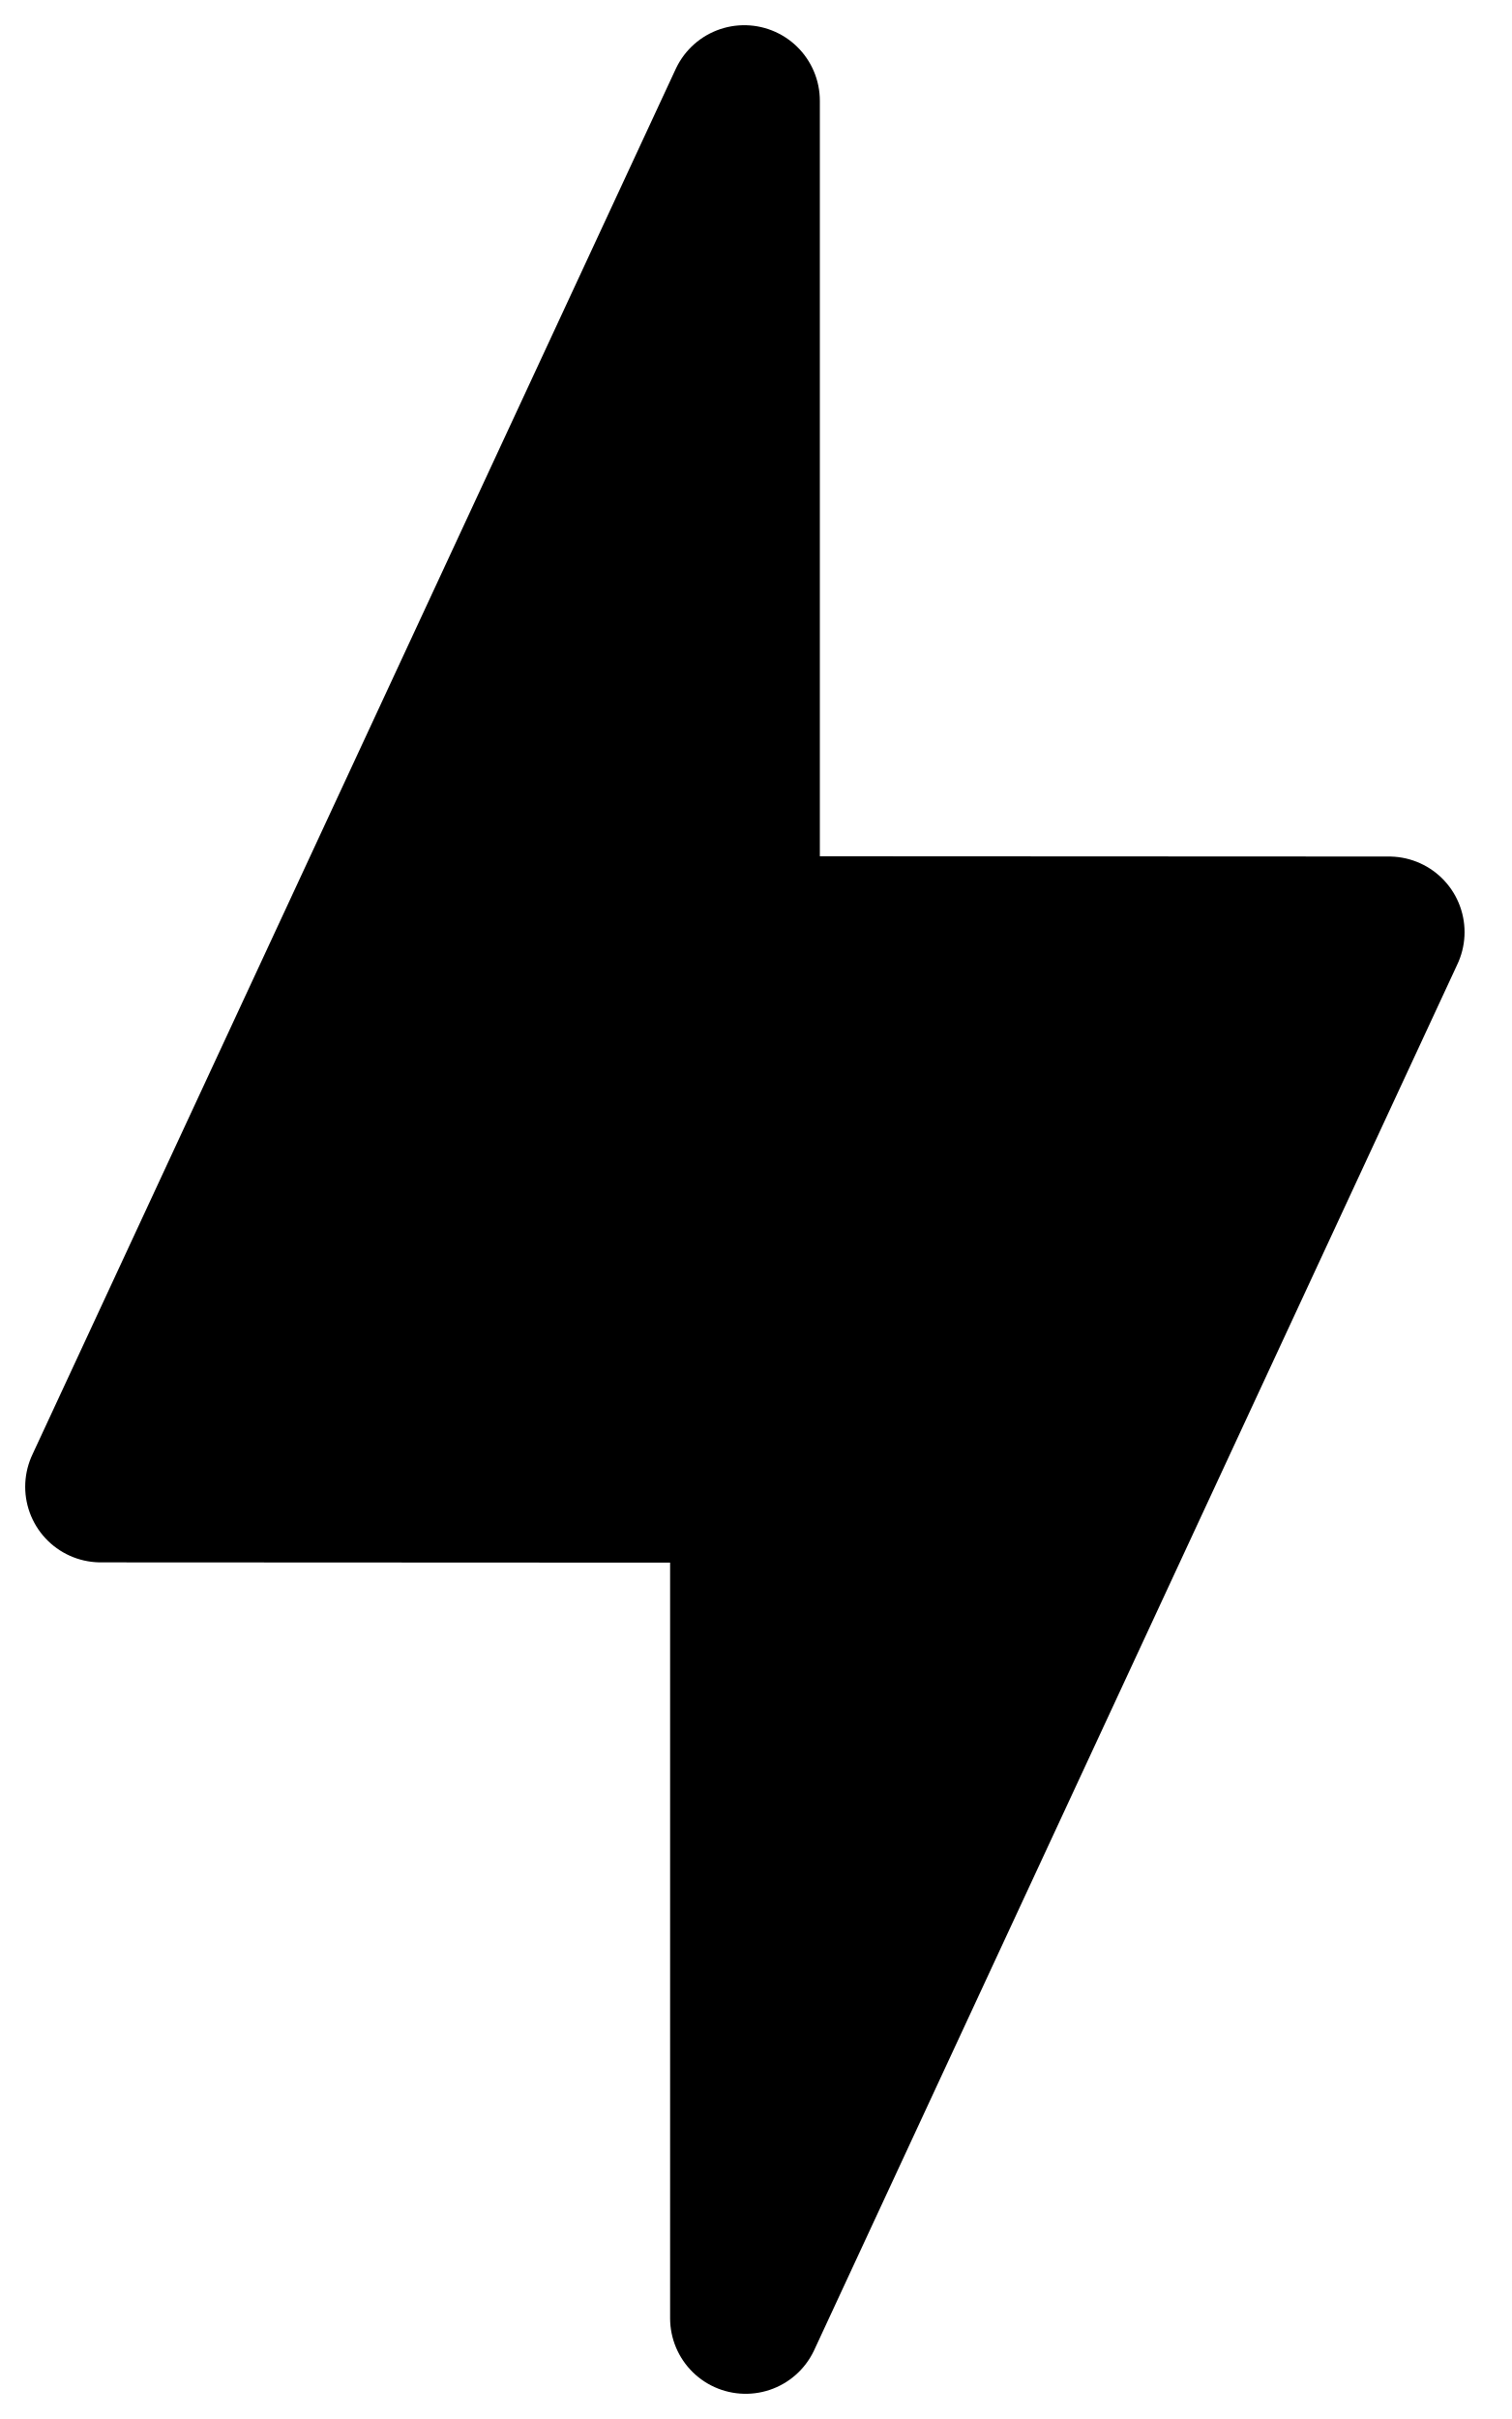
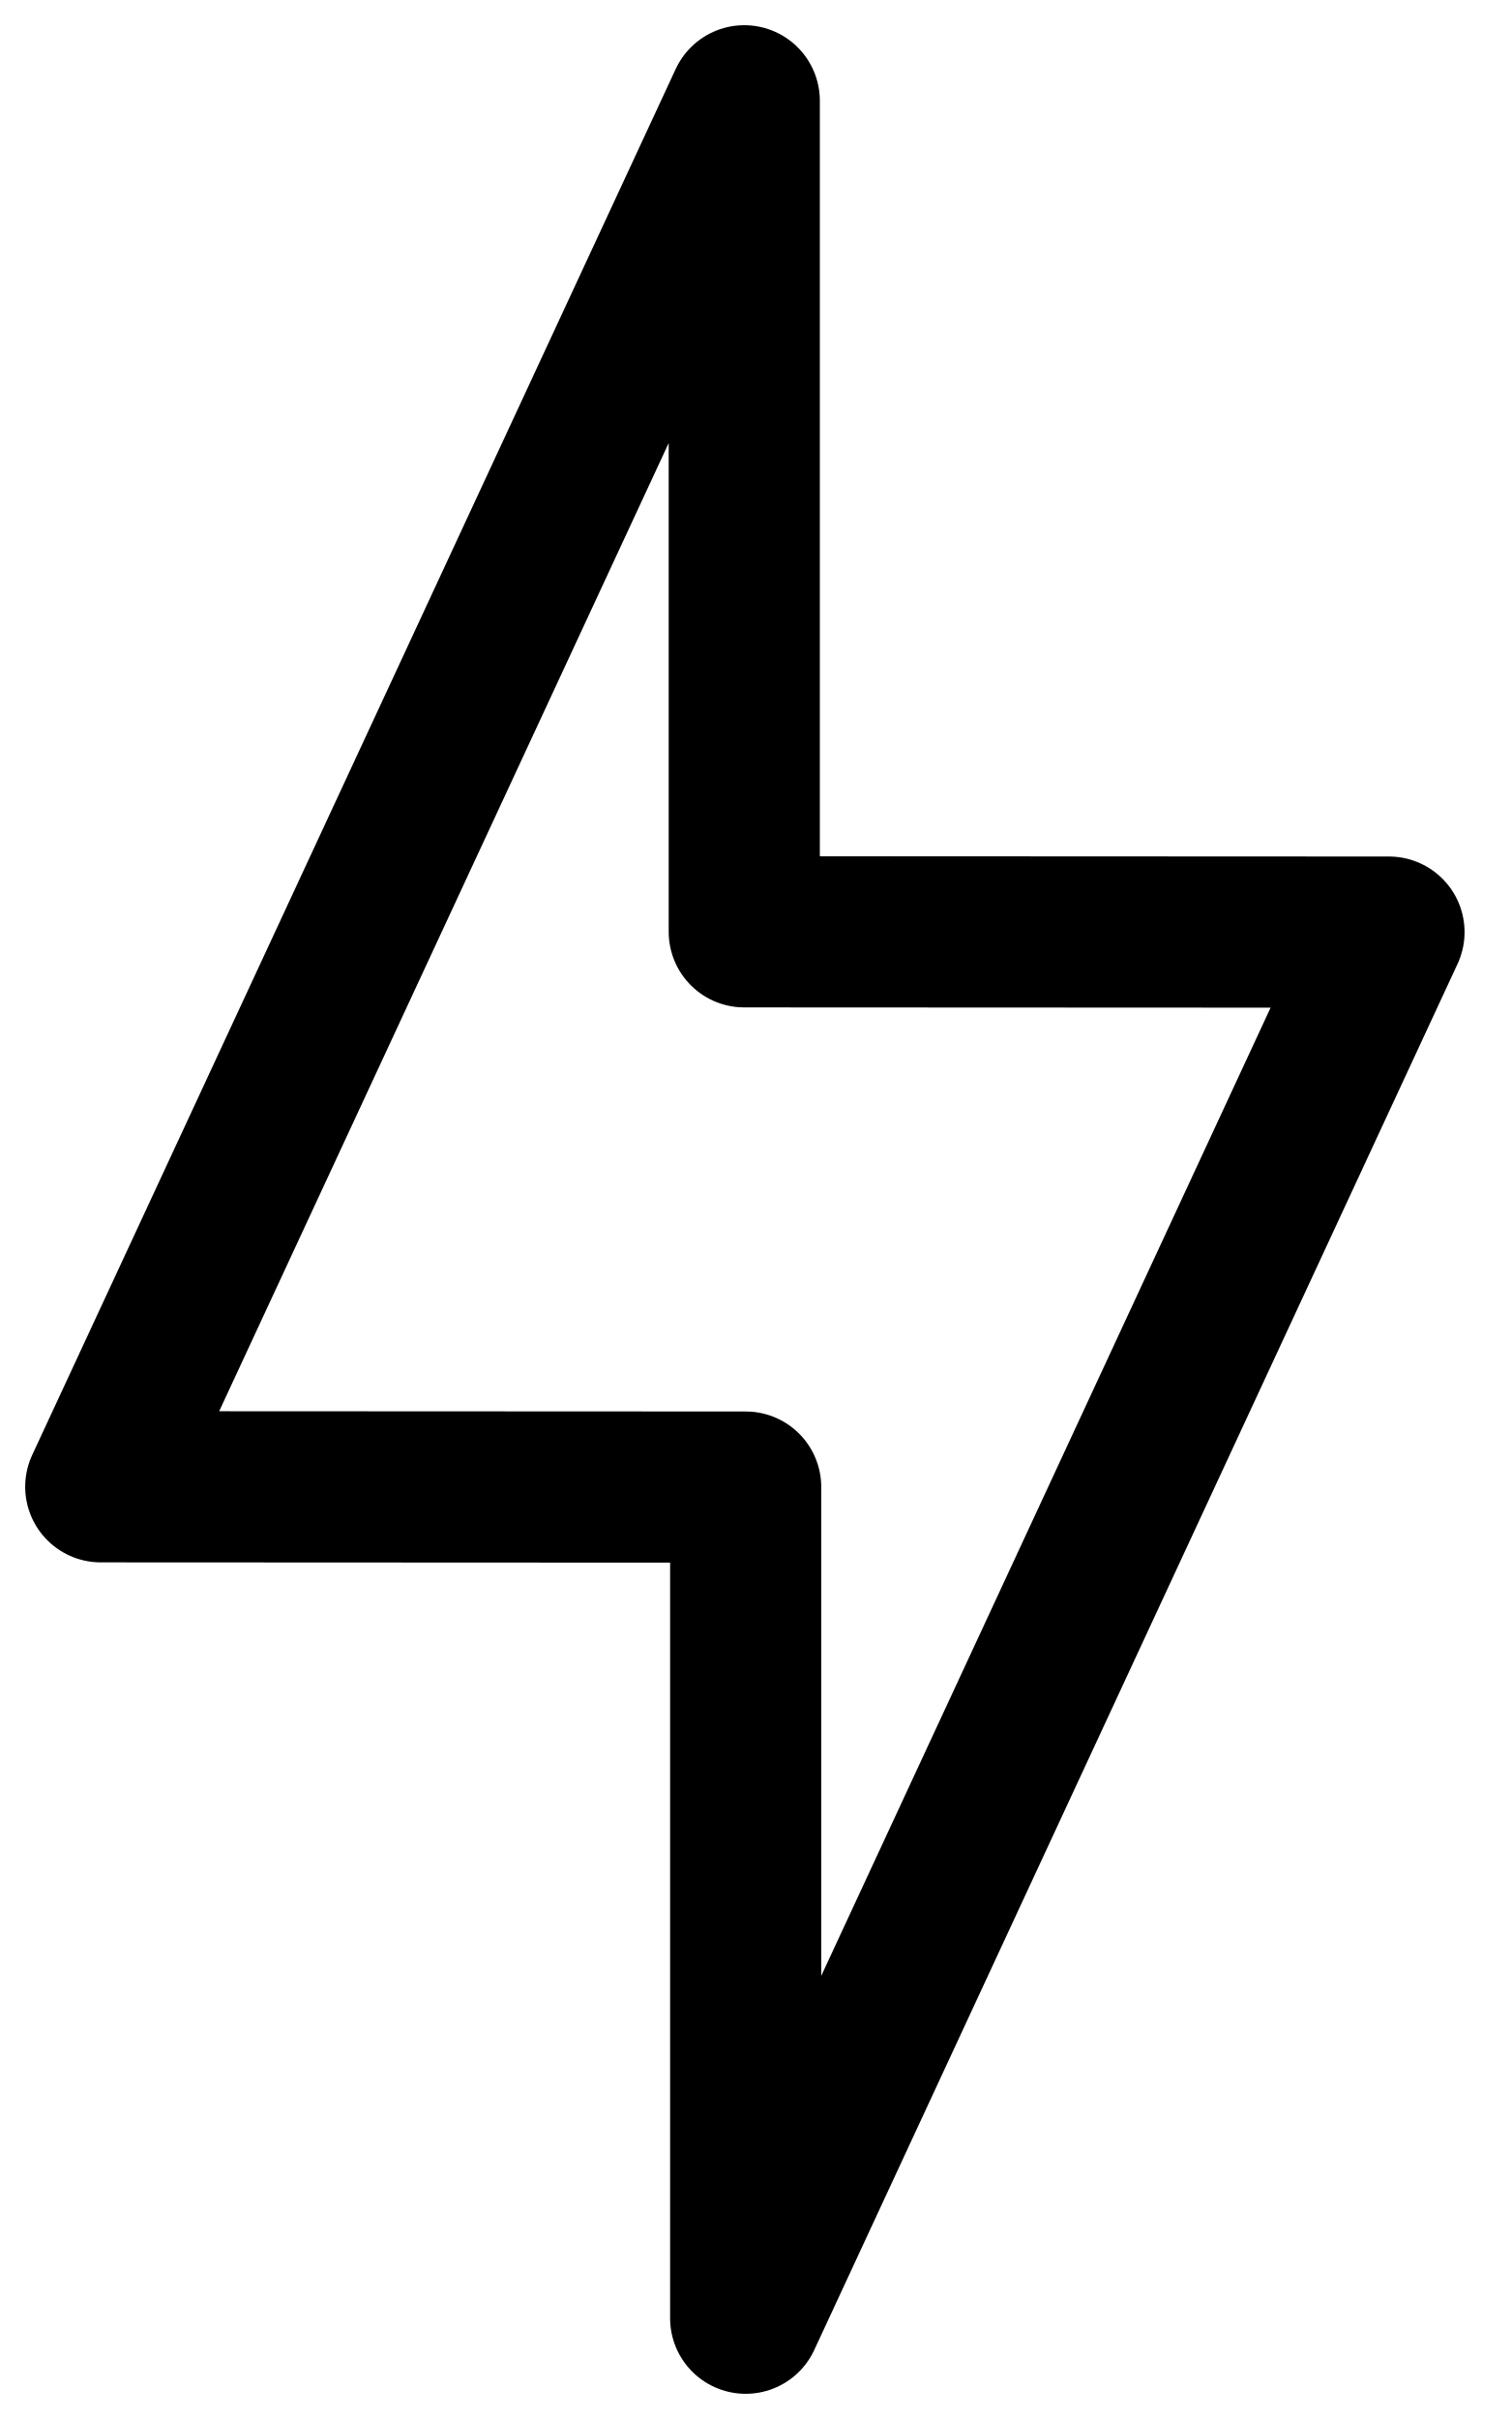
<svg xmlns="http://www.w3.org/2000/svg" width="15px" height="24px" viewBox="-1 -1 15 24" version="1.1">
  <defs />
-   <polygon id="Stroke-1" stroke="#000000" stroke-width="1.5" stroke-linejoin="round" fill="#000000" fill-rule="evenodd" transform="translate(6.3921, 11) scale(-1, 1) rotate(-180) translate(-6.3921, -11) " points="6.386 13.755 6.386 22 0 8.249 6.4 8.246 6.4 0 12.784 13.752" />
+   <polygon id="Stroke-1" stroke="#000000" stroke-width="1.5" stroke-linejoin="round" fill="none" transform="translate(6.3921, 11) scale(-1, 1) rotate(-180) translate(-6.3921, -11) " points="6.386 13.755 6.386 22 0 8.249 6.4 8.246 6.4 0 12.784 13.752" />
</svg>
